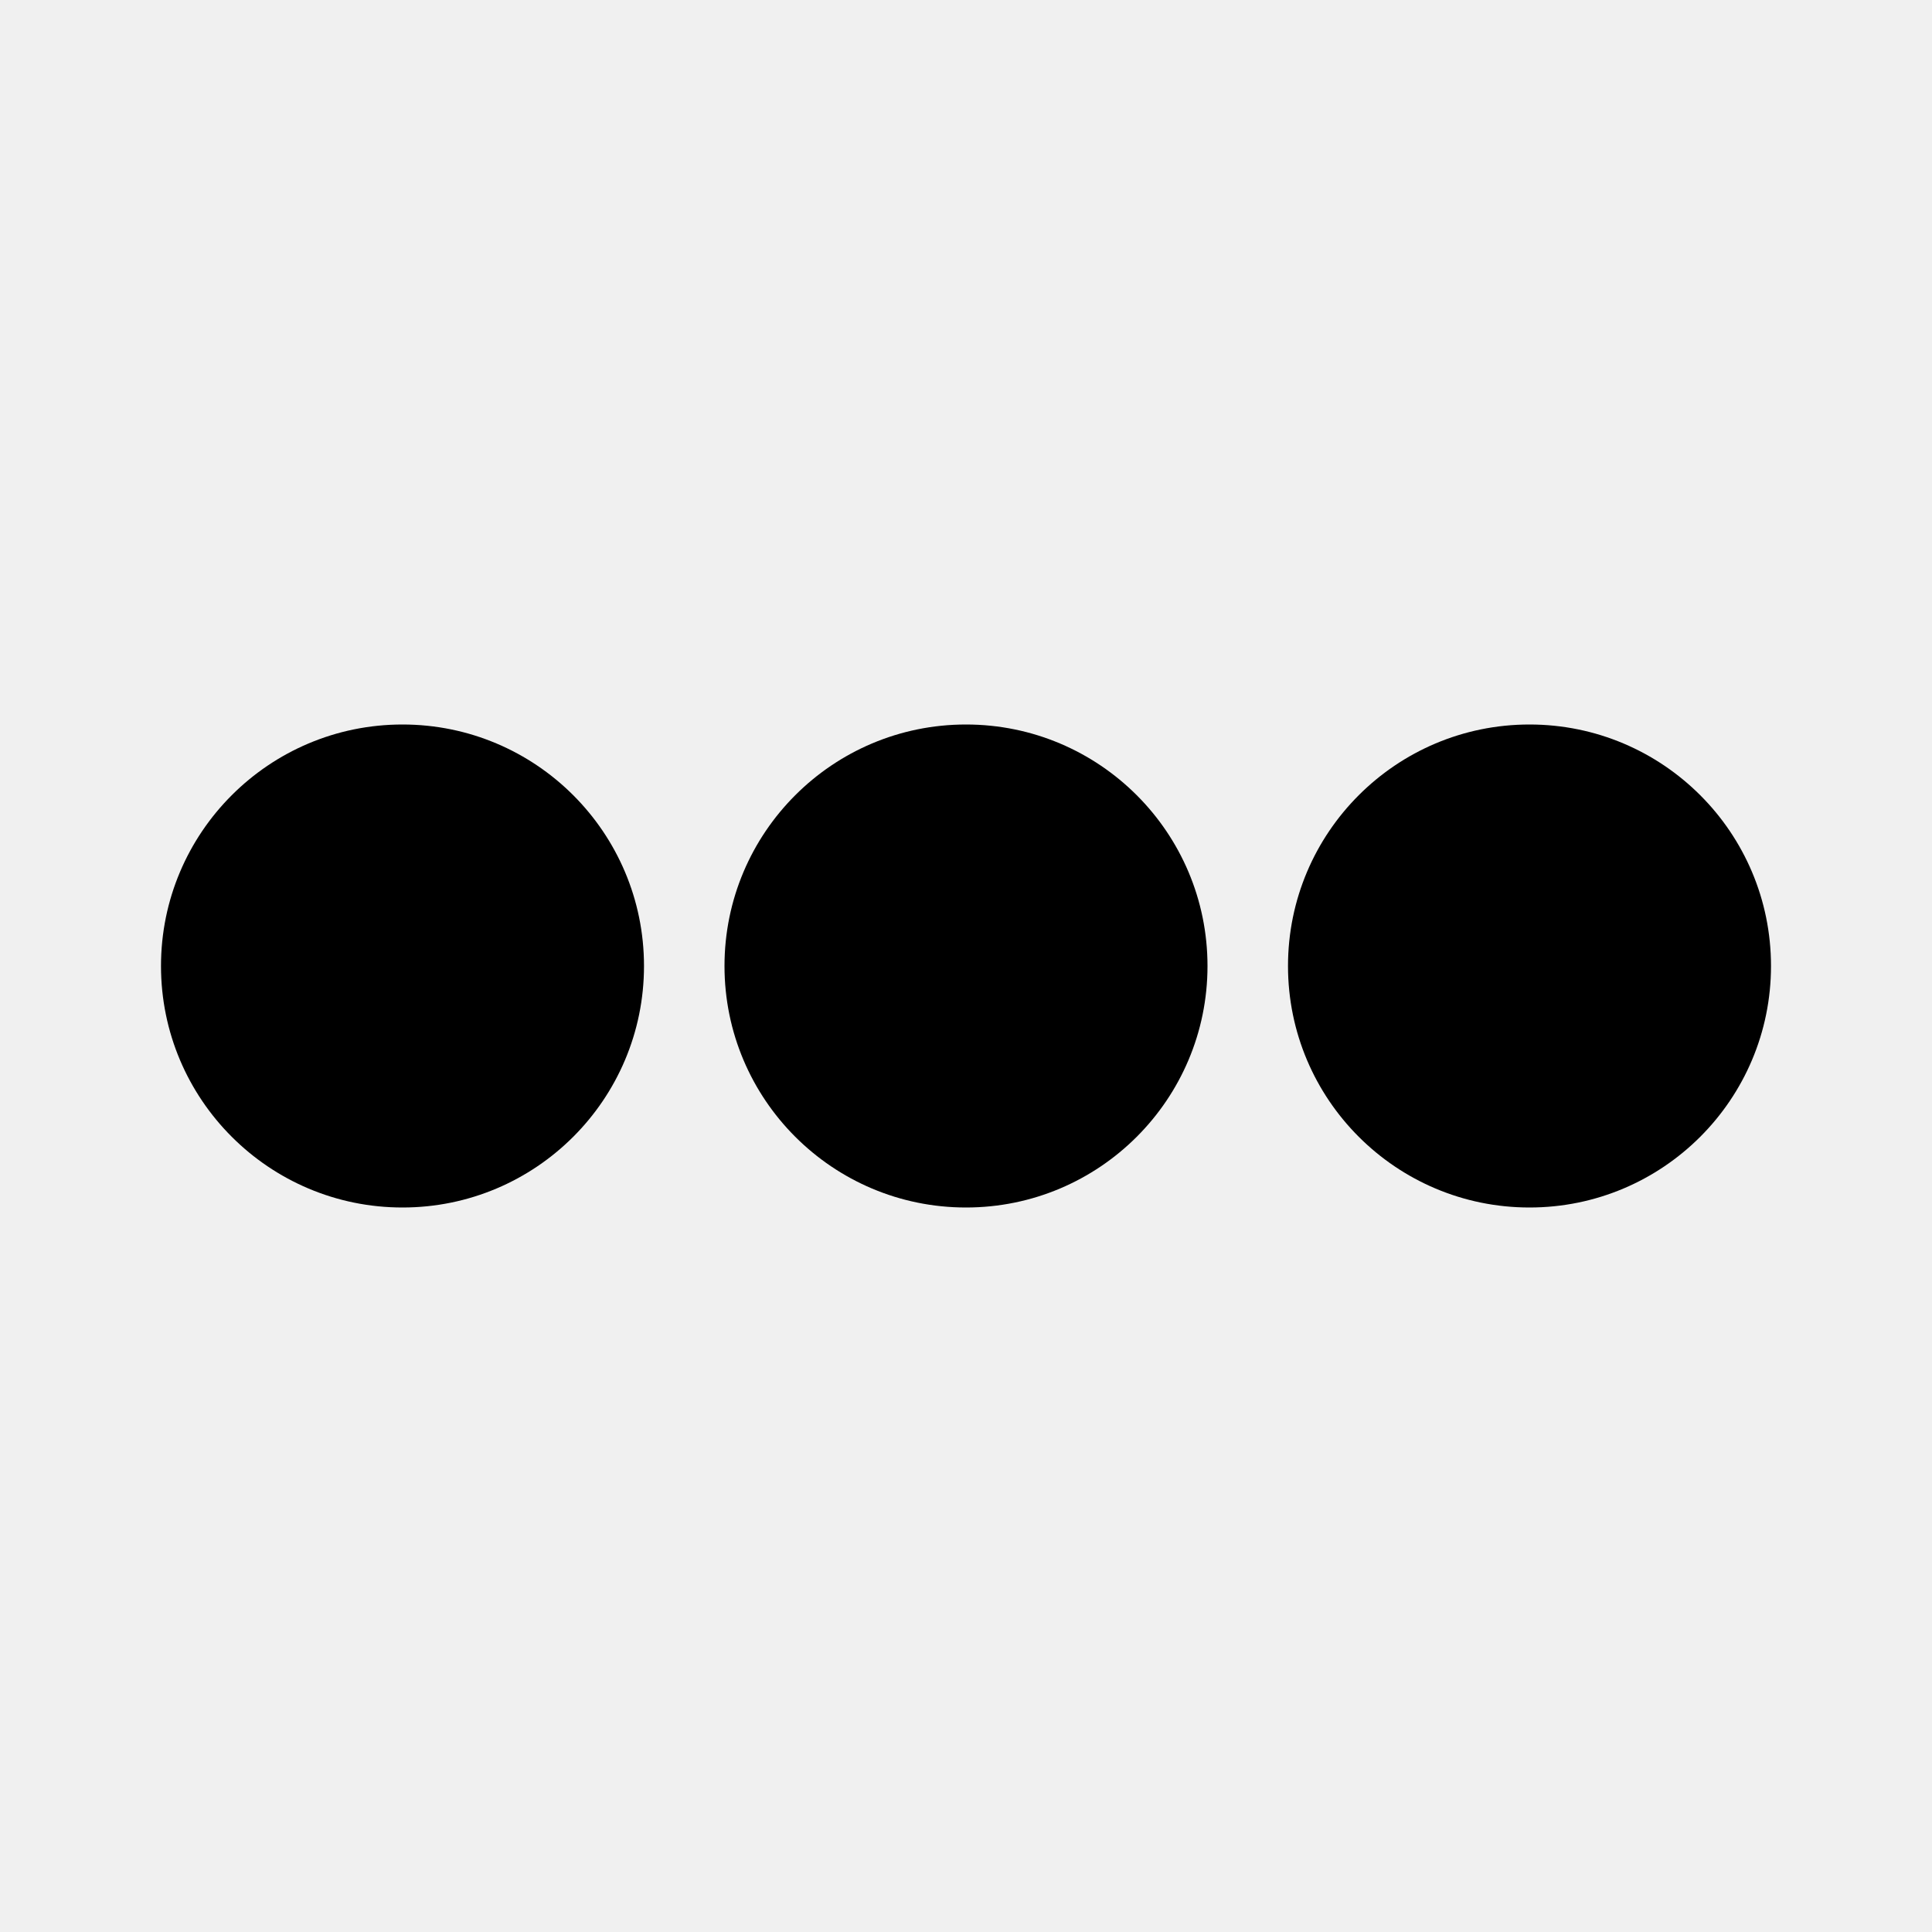
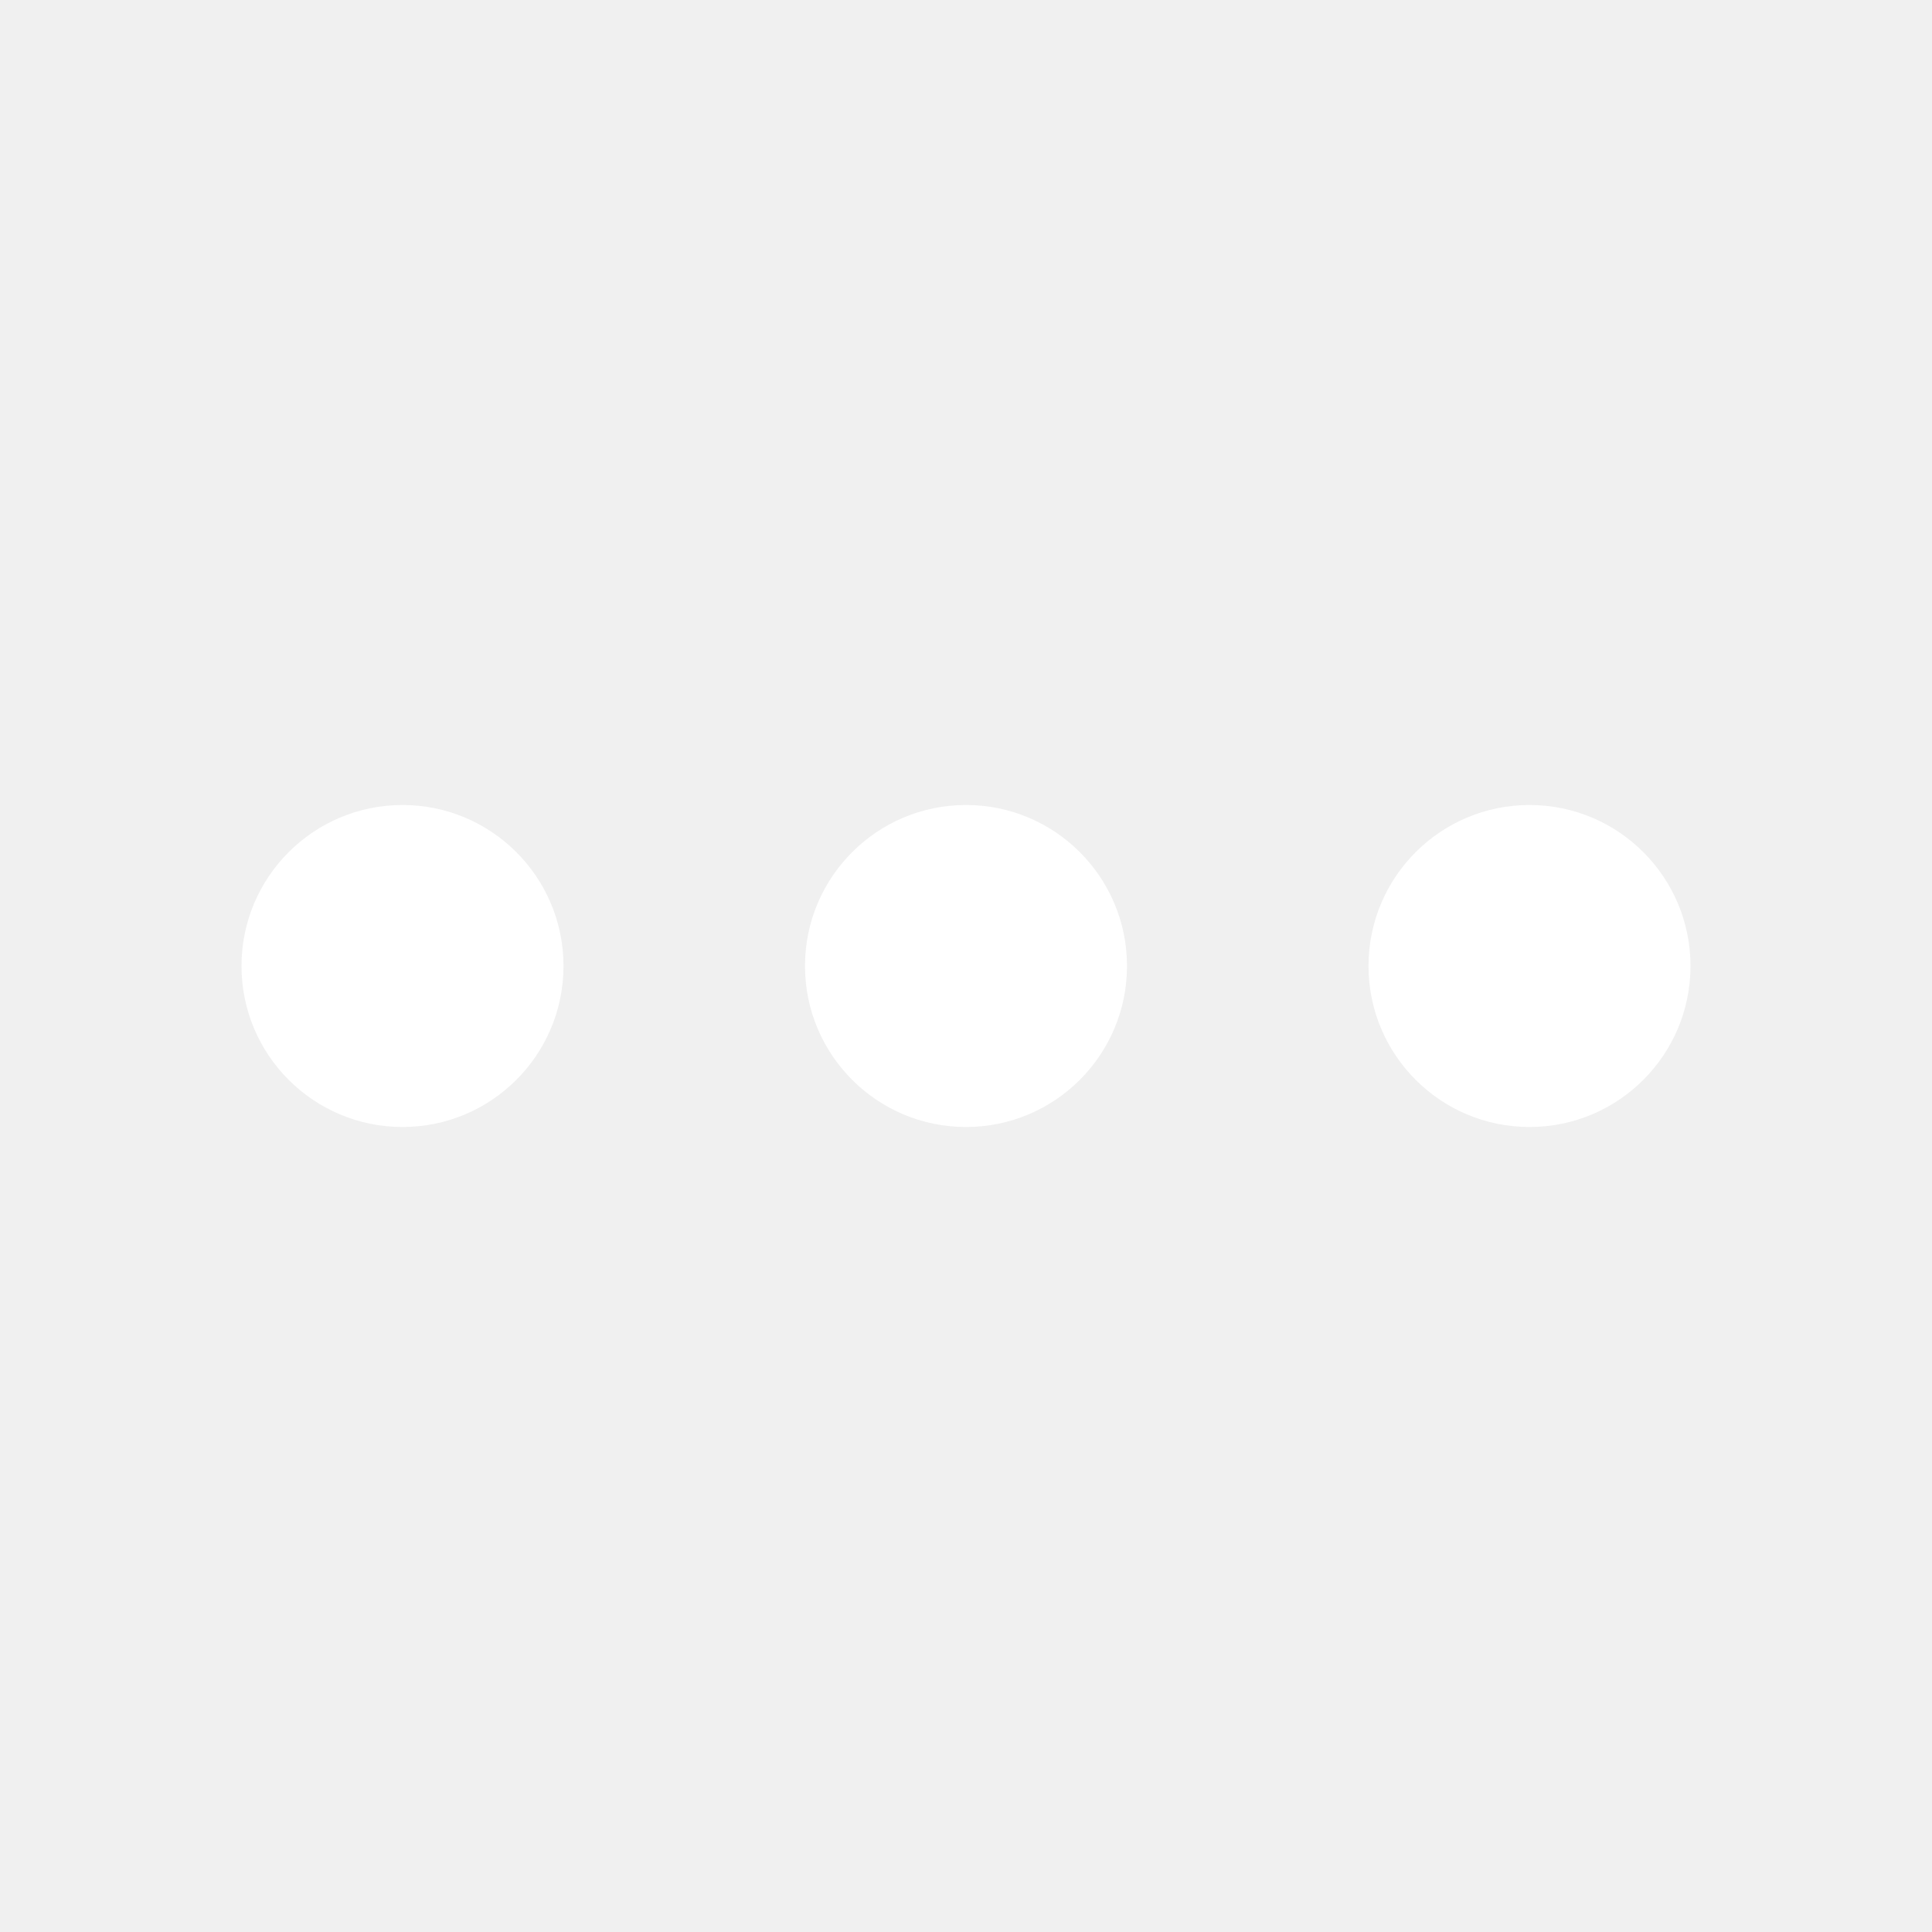
<svg xmlns="http://www.w3.org/2000/svg" width="48" height="48" viewBox="0 0 48 48" fill="none">
-   <circle cx="10" cy="24" r="6" fill="black" />
-   <circle cx="24" cy="24" r="6" fill="black" />
-   <circle cx="38" cy="24" r="6" fill="black" />
+   <circle cx="10" cy="24" r="4" fill="white" />
+   <circle cx="24" cy="24" r="4" fill="white" />
+   <circle cx="38" cy="24" r="4" fill="white" />
</svg>
